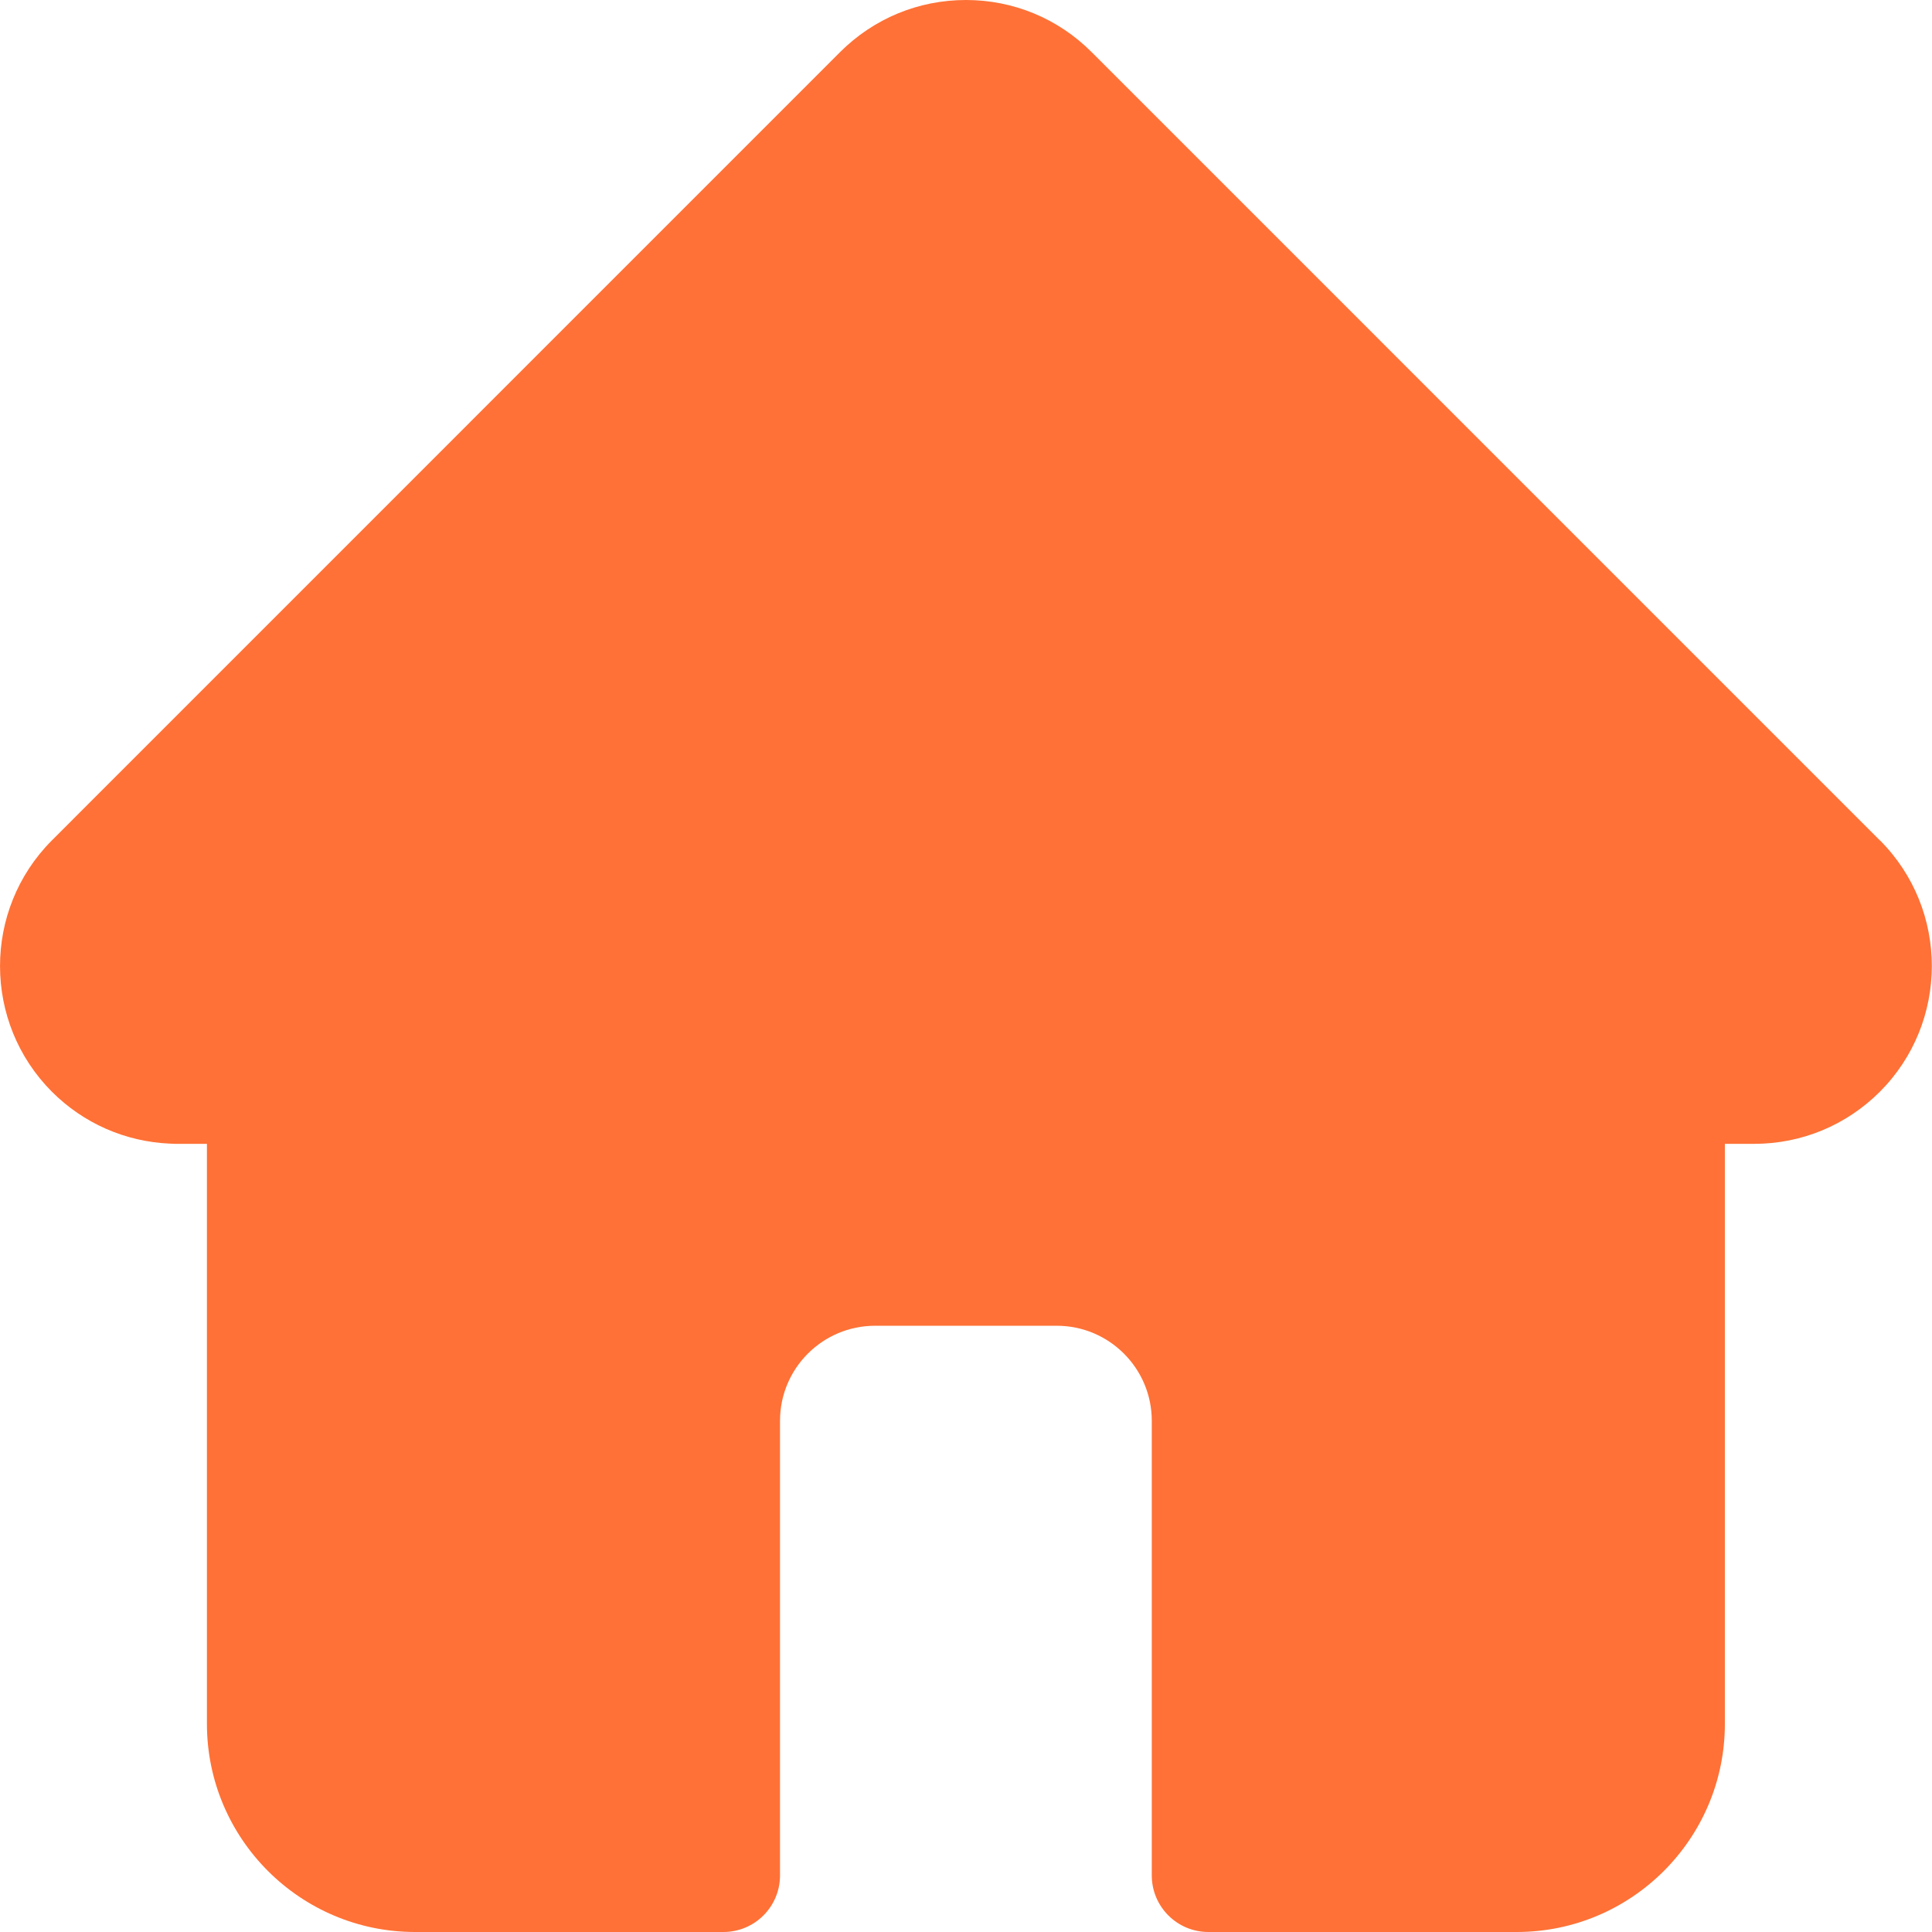
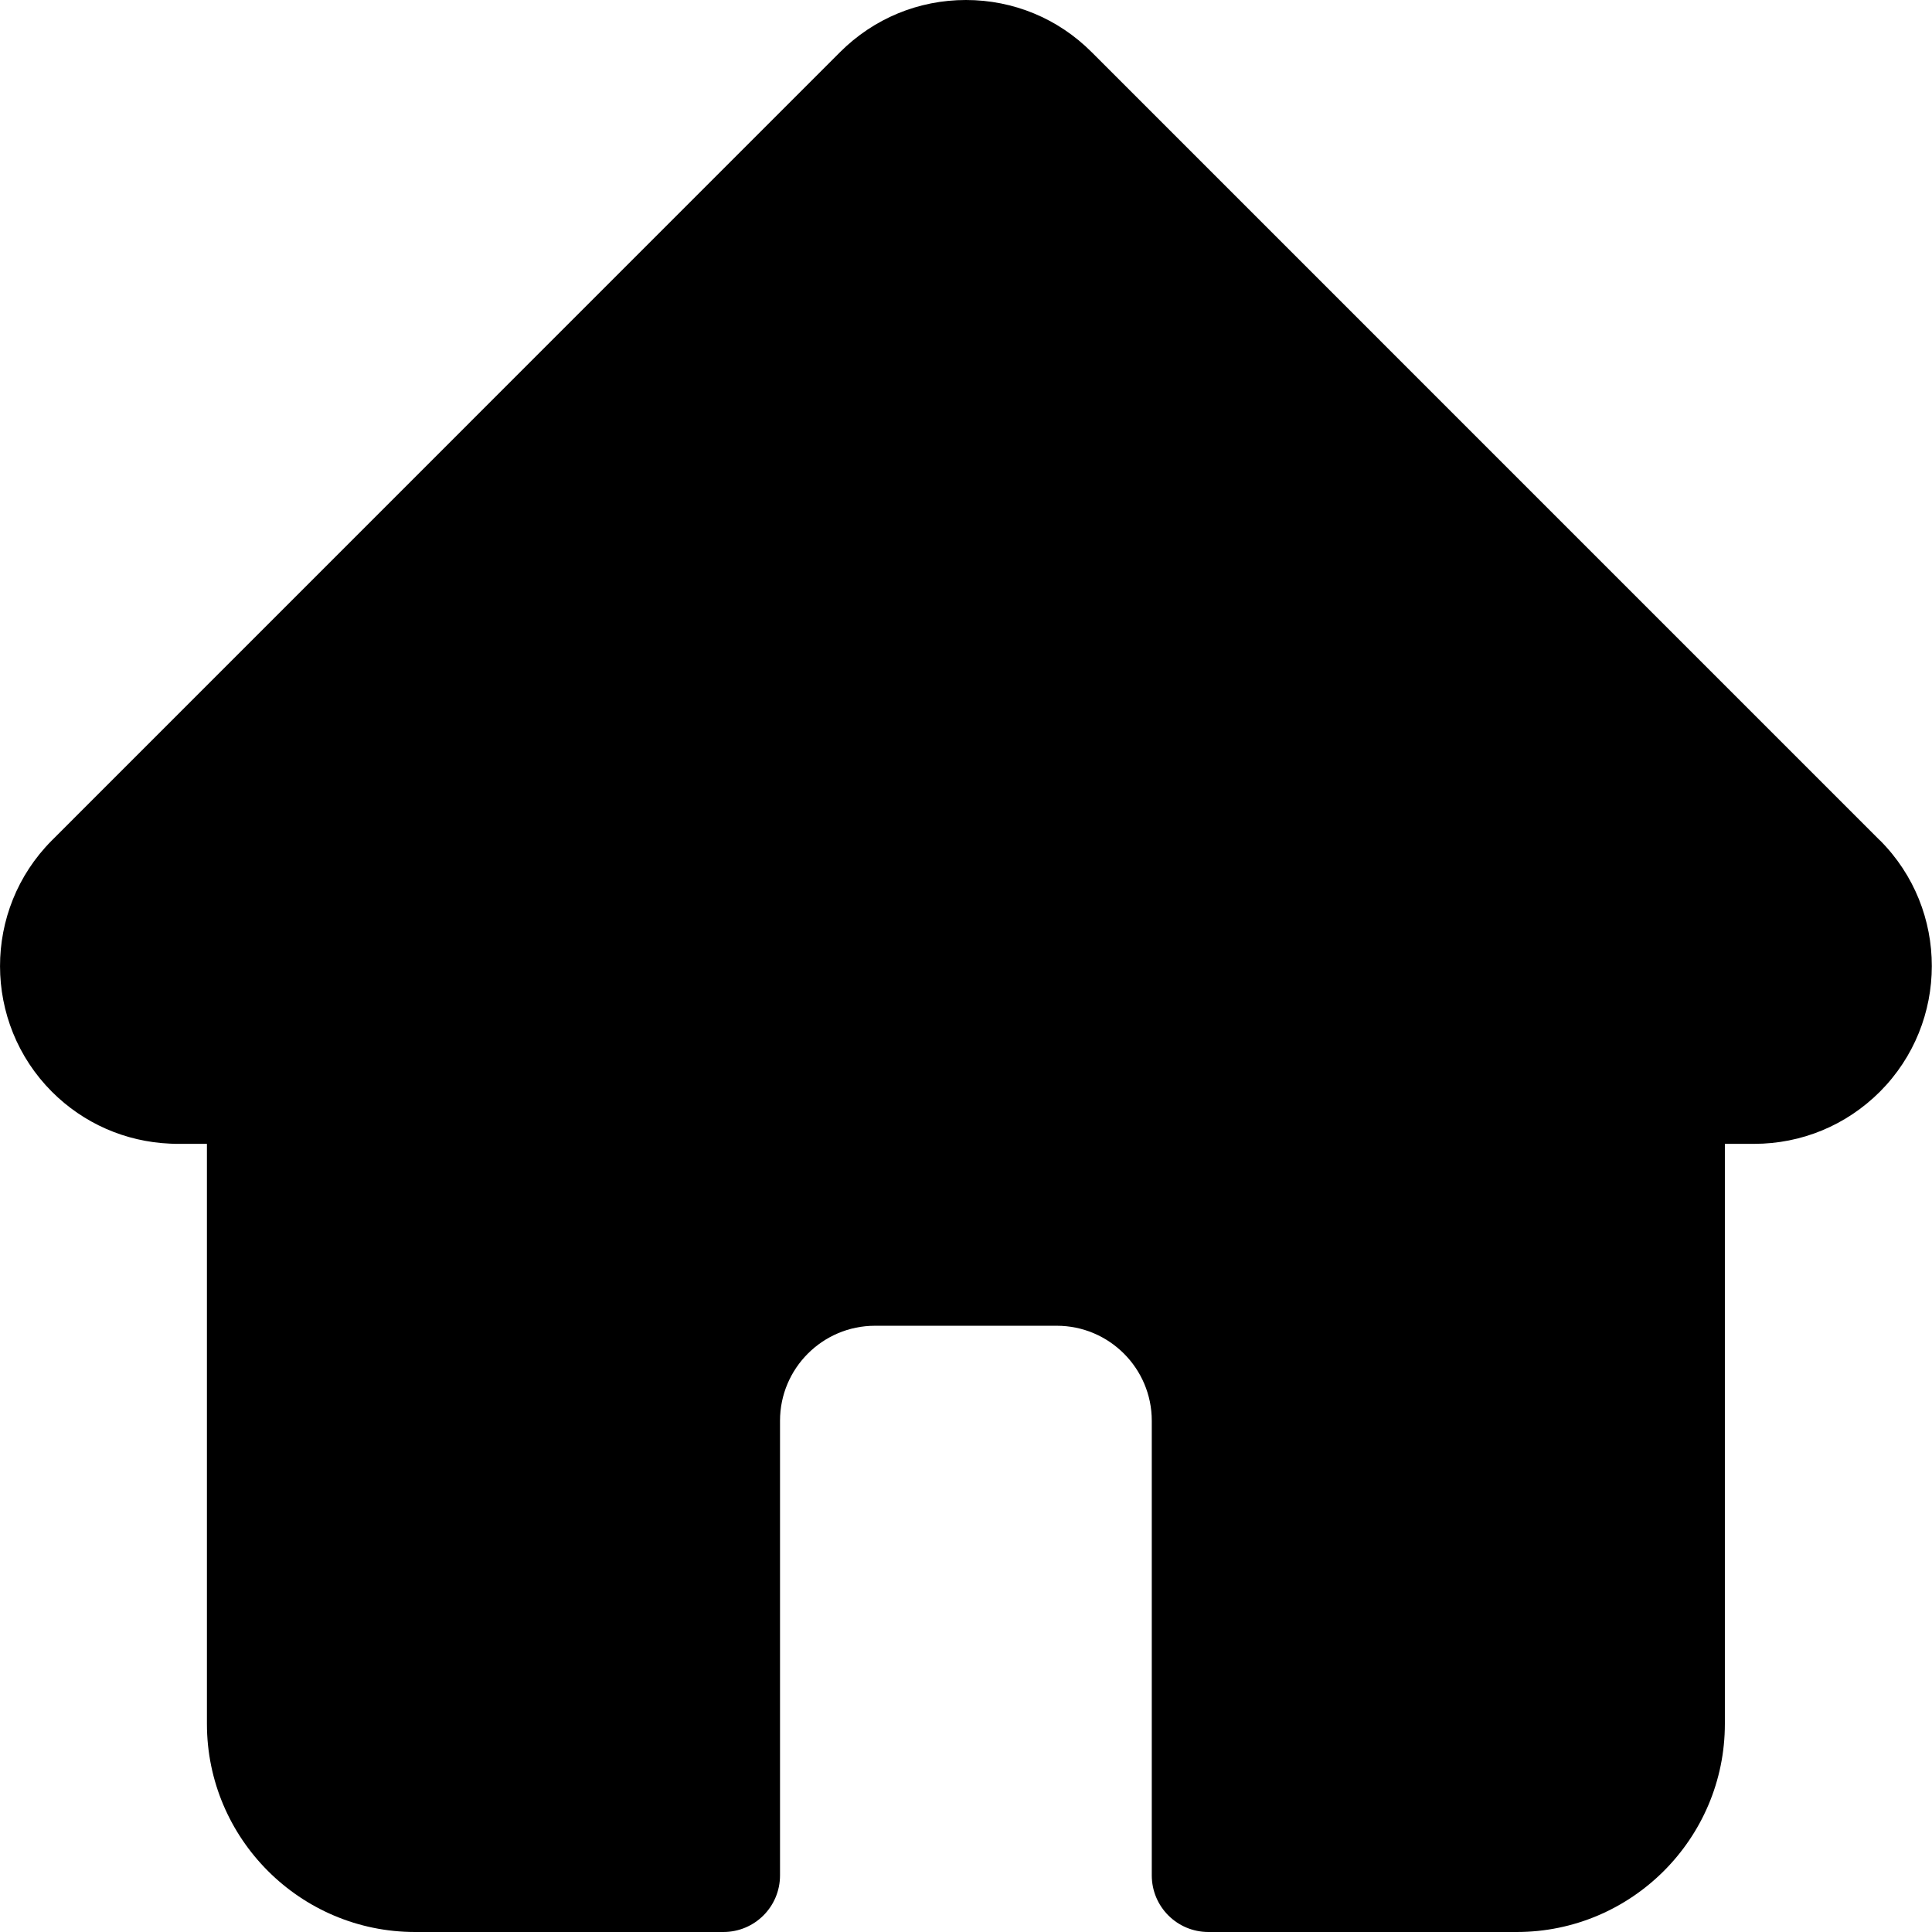
- <svg xmlns="http://www.w3.org/2000/svg" viewBox="0 0 19 19" fill="none">
-   <path d="M18.488 8.264C18.487 8.264 18.487 8.263 18.486 8.263L10.736 0.513C10.406 0.182 9.966 0 9.499 0C9.032 0 8.593 0.182 8.262 0.512L0.516 8.259C0.513 8.261 0.511 8.264 0.508 8.267C-0.17 8.949 -0.169 10.056 0.511 10.737C0.822 11.048 1.233 11.228 1.672 11.247C1.69 11.248 1.708 11.249 1.726 11.249H2.035V16.953C2.035 18.082 2.953 19 4.082 19H7.114C7.422 19 7.671 18.751 7.671 18.443V13.972C7.671 13.457 8.09 13.038 8.605 13.038H10.393C10.908 13.038 11.327 13.457 11.327 13.972V18.443C11.327 18.751 11.576 19 11.884 19H14.916C16.045 19 16.963 18.082 16.963 16.953V11.249H17.25C17.717 11.249 18.156 11.067 18.487 10.737C19.168 10.055 19.169 8.946 18.488 8.264Z" fill="#FF7136" />
+ <svg xmlns="http://www.w3.org/2000/svg" viewBox="0 0 19 19" fill="">
+   <path d="M18.488 8.264C18.487 8.264 18.487 8.263 18.486 8.263L10.736 0.513C10.406 0.182 9.966 0 9.499 0C9.032 0 8.593 0.182 8.262 0.512L0.516 8.259C0.513 8.261 0.511 8.264 0.508 8.267C-0.17 8.949 -0.169 10.056 0.511 10.737C0.822 11.048 1.233 11.228 1.672 11.247C1.69 11.248 1.708 11.249 1.726 11.249H2.035V16.953C2.035 18.082 2.953 19 4.082 19H7.114C7.422 19 7.671 18.751 7.671 18.443V13.972C7.671 13.457 8.09 13.038 8.605 13.038H10.393C10.908 13.038 11.327 13.457 11.327 13.972V18.443C11.327 18.751 11.576 19 11.884 19H14.916C16.045 19 16.963 18.082 16.963 16.953V11.249H17.25C17.717 11.249 18.156 11.067 18.487 10.737C19.168 10.055 19.169 8.946 18.488 8.264Z" fill="" />
</svg>
